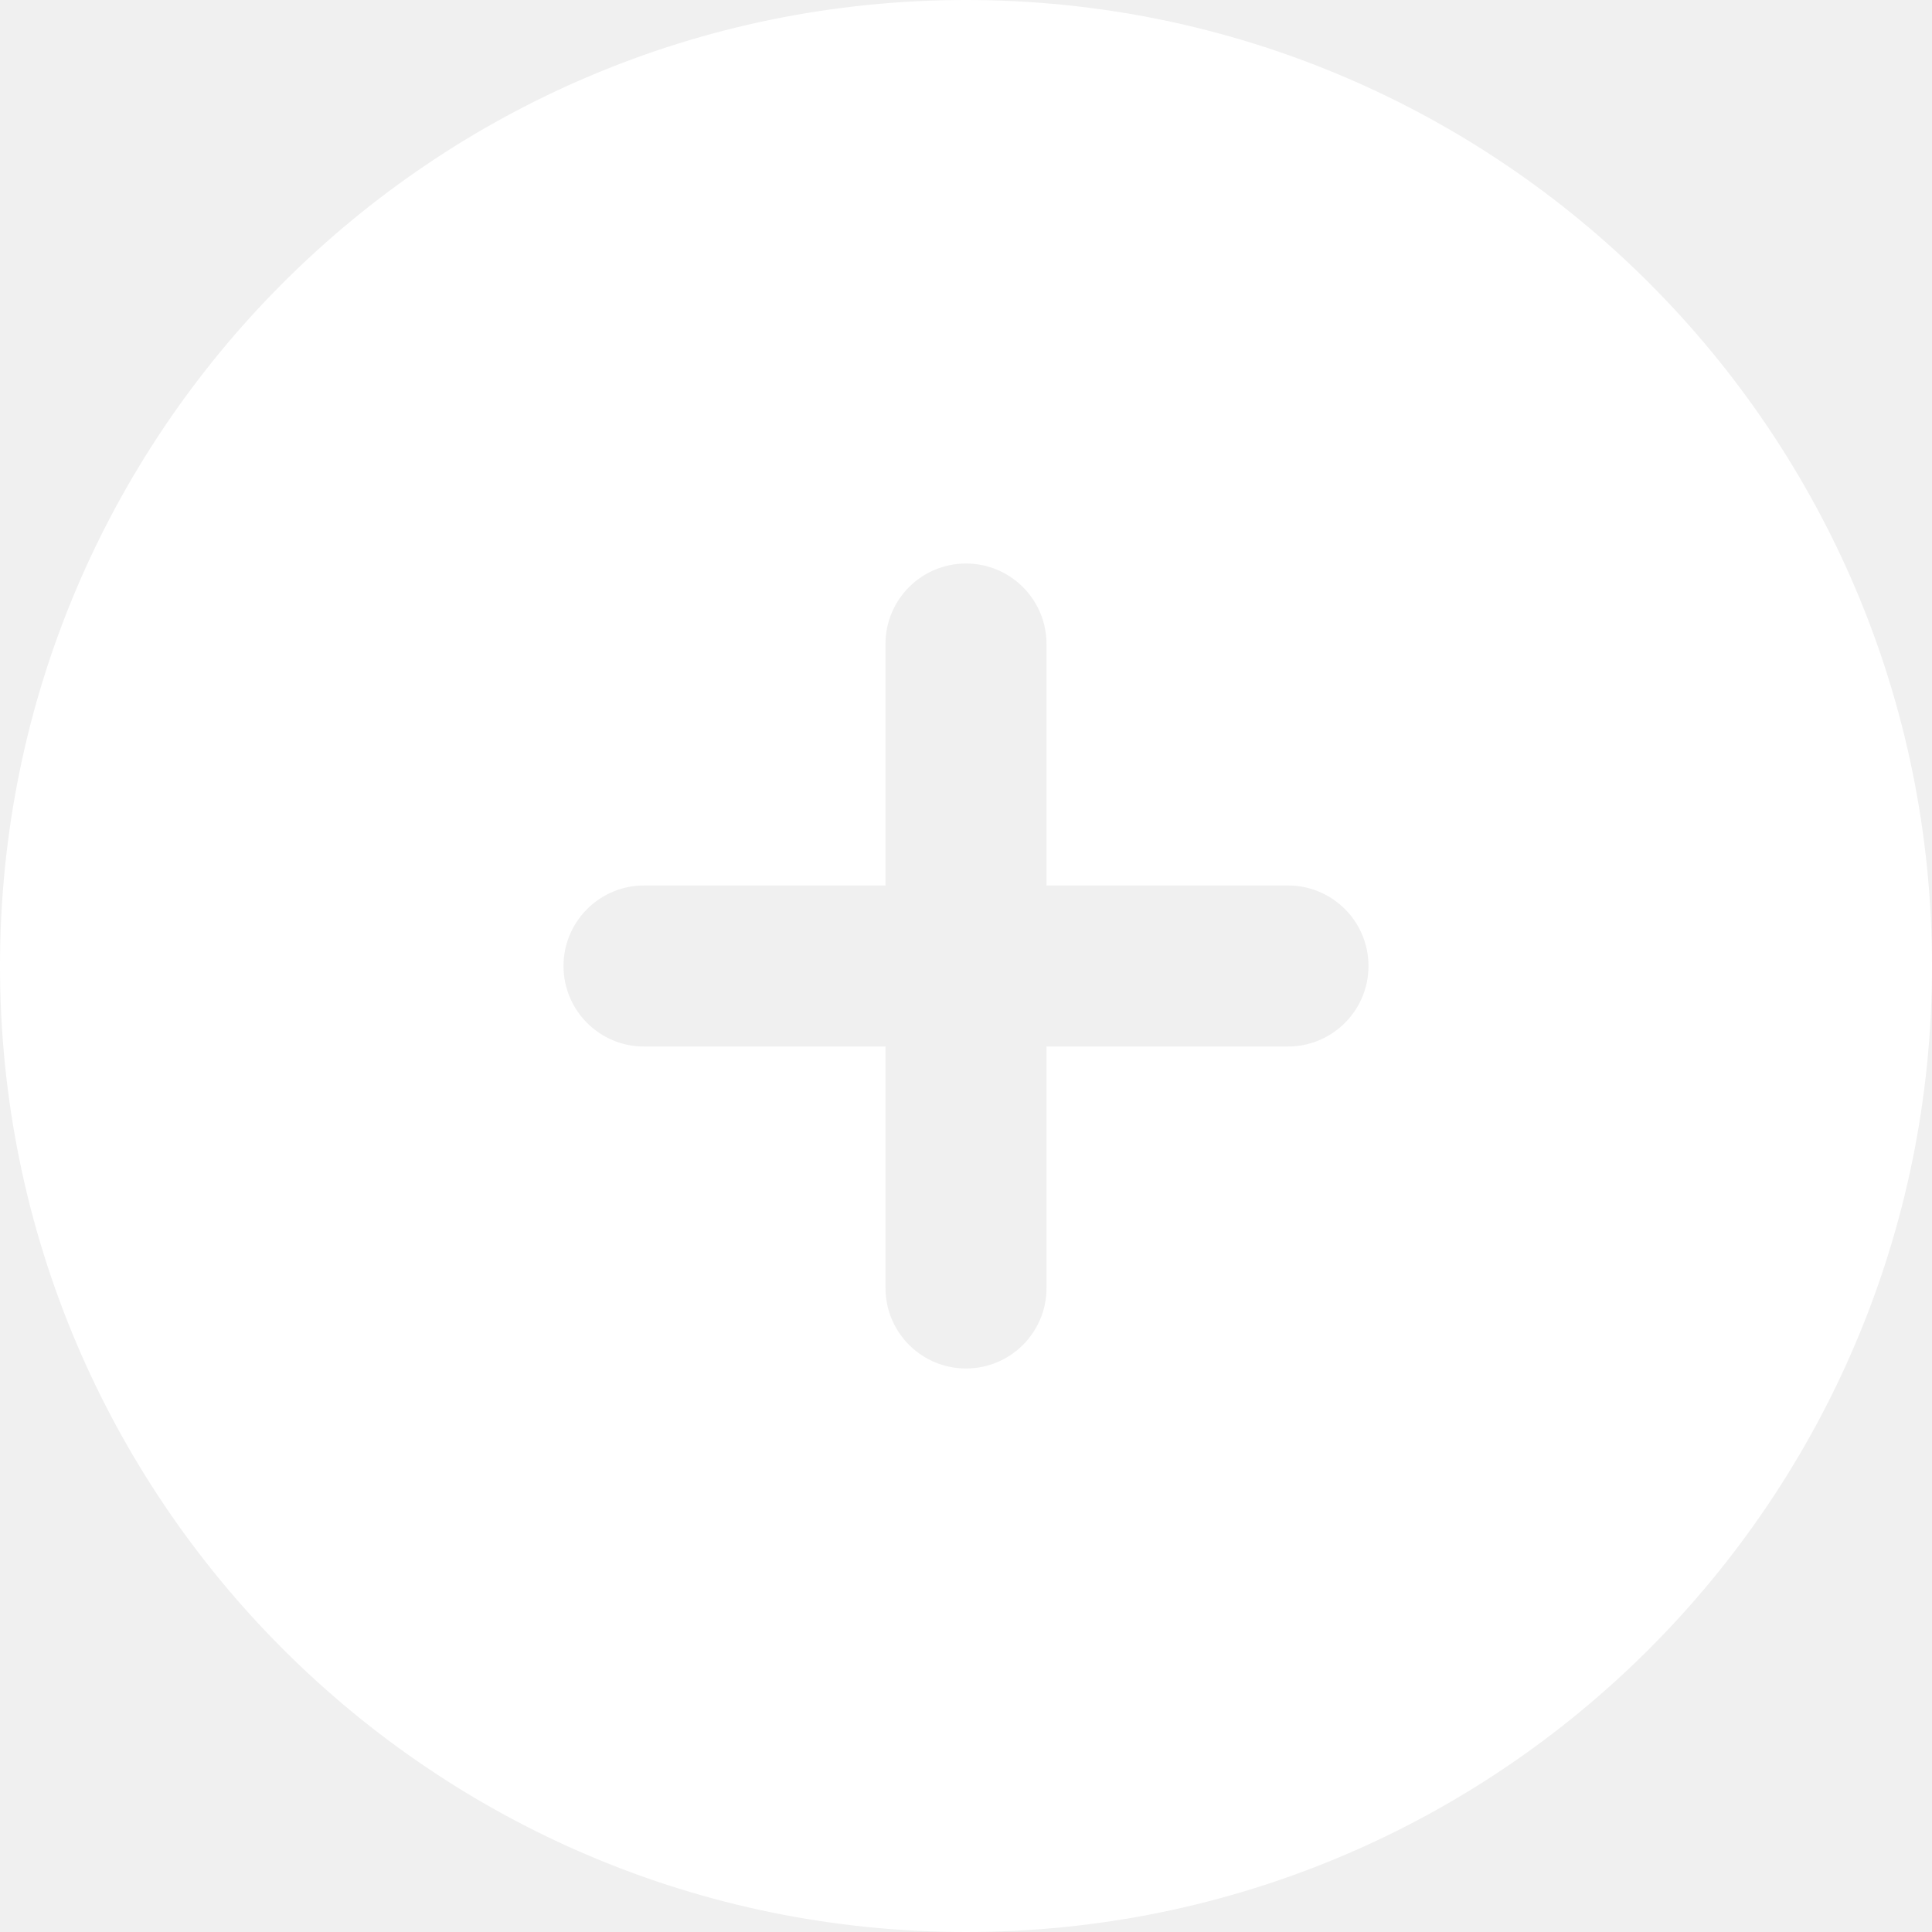
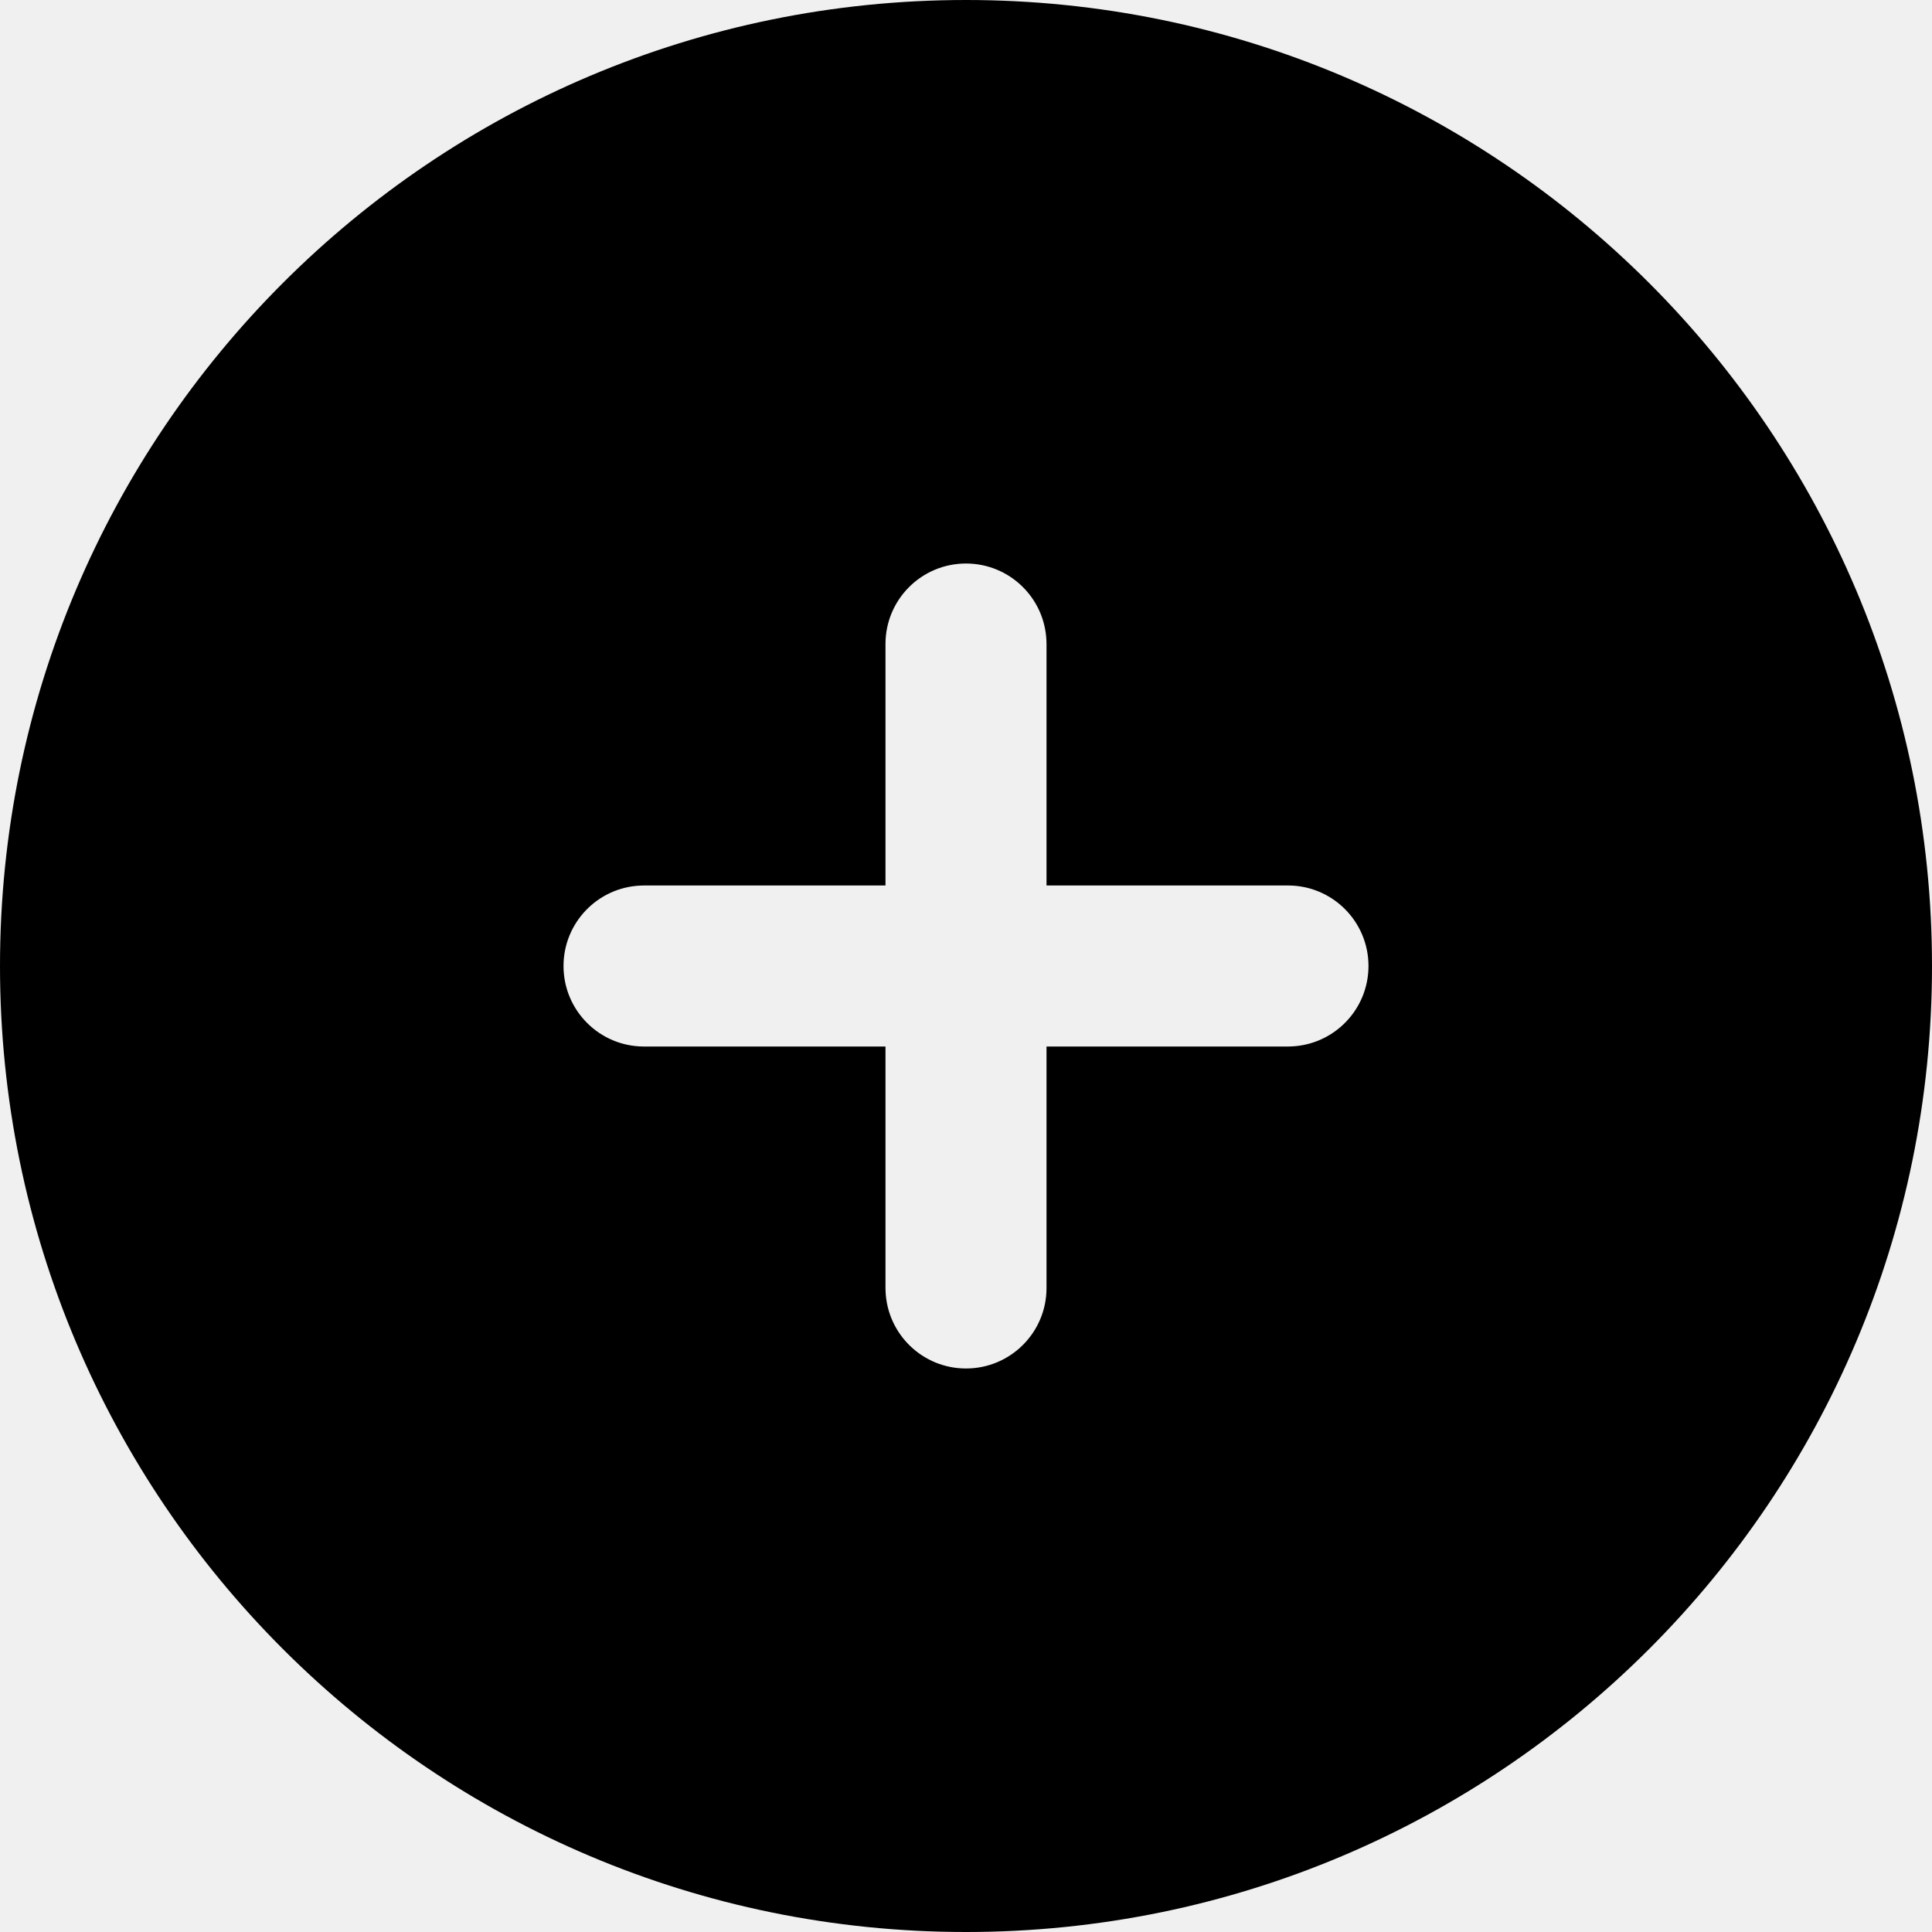
- <svg xmlns="http://www.w3.org/2000/svg" width="40" height="40" viewBox="0 0 40 40" fill="none">
-   <path fill-rule="evenodd" clip-rule="evenodd" d="M20 0C31.046 0 40 8.954 40 20C40 31.046 31.046 40 20 40C8.954 40 0 31.046 0 20C0 8.954 8.954 0 20 0ZM20 11.667C19.079 11.667 18.333 12.413 18.333 13.333V18.333H13.333L13.261 18.335C12.374 18.373 11.667 19.104 11.667 20C11.667 20.921 12.413 21.667 13.333 21.667H18.333V26.667L18.335 26.739C18.373 27.626 19.104 28.333 20 28.333C20.921 28.333 21.667 27.587 21.667 26.667V21.667H26.667L26.739 21.665C27.626 21.627 28.333 20.896 28.333 20C28.333 19.079 27.587 18.333 26.667 18.333H21.667V13.333L21.665 13.261C21.627 12.374 20.896 11.667 20 11.667Z" fill="white" />
+ <svg xmlns="http://www.w3.org/2000/svg" width="40" height="40" viewBox="0 0 40 40" fill="currentColor">
+   <path fill-rule="evenodd" clip-rule="evenodd" d="M20 0C31.046 0 40 8.954 40 20C40 31.046 31.046 40 20 40C8.954 40 0 31.046 0 20C0 8.954 8.954 0 20 0ZM20 11.667C19.079 11.667 18.333 12.413 18.333 13.333V18.333H13.333L13.261 18.335C12.374 18.373 11.667 19.104 11.667 20C11.667 20.921 12.413 21.667 13.333 21.667H18.333V26.667L18.335 26.739C18.373 27.626 19.104 28.333 20 28.333C20.921 28.333 21.667 27.587 21.667 26.667V21.667H26.667L26.739 21.665C27.626 21.627 28.333 20.896 28.333 20C28.333 19.079 27.587 18.333 26.667 18.333H21.667V13.333L21.665 13.261C21.627 12.374 20.896 11.667 20 11.667Z" fill="currentColor" />
</svg>
